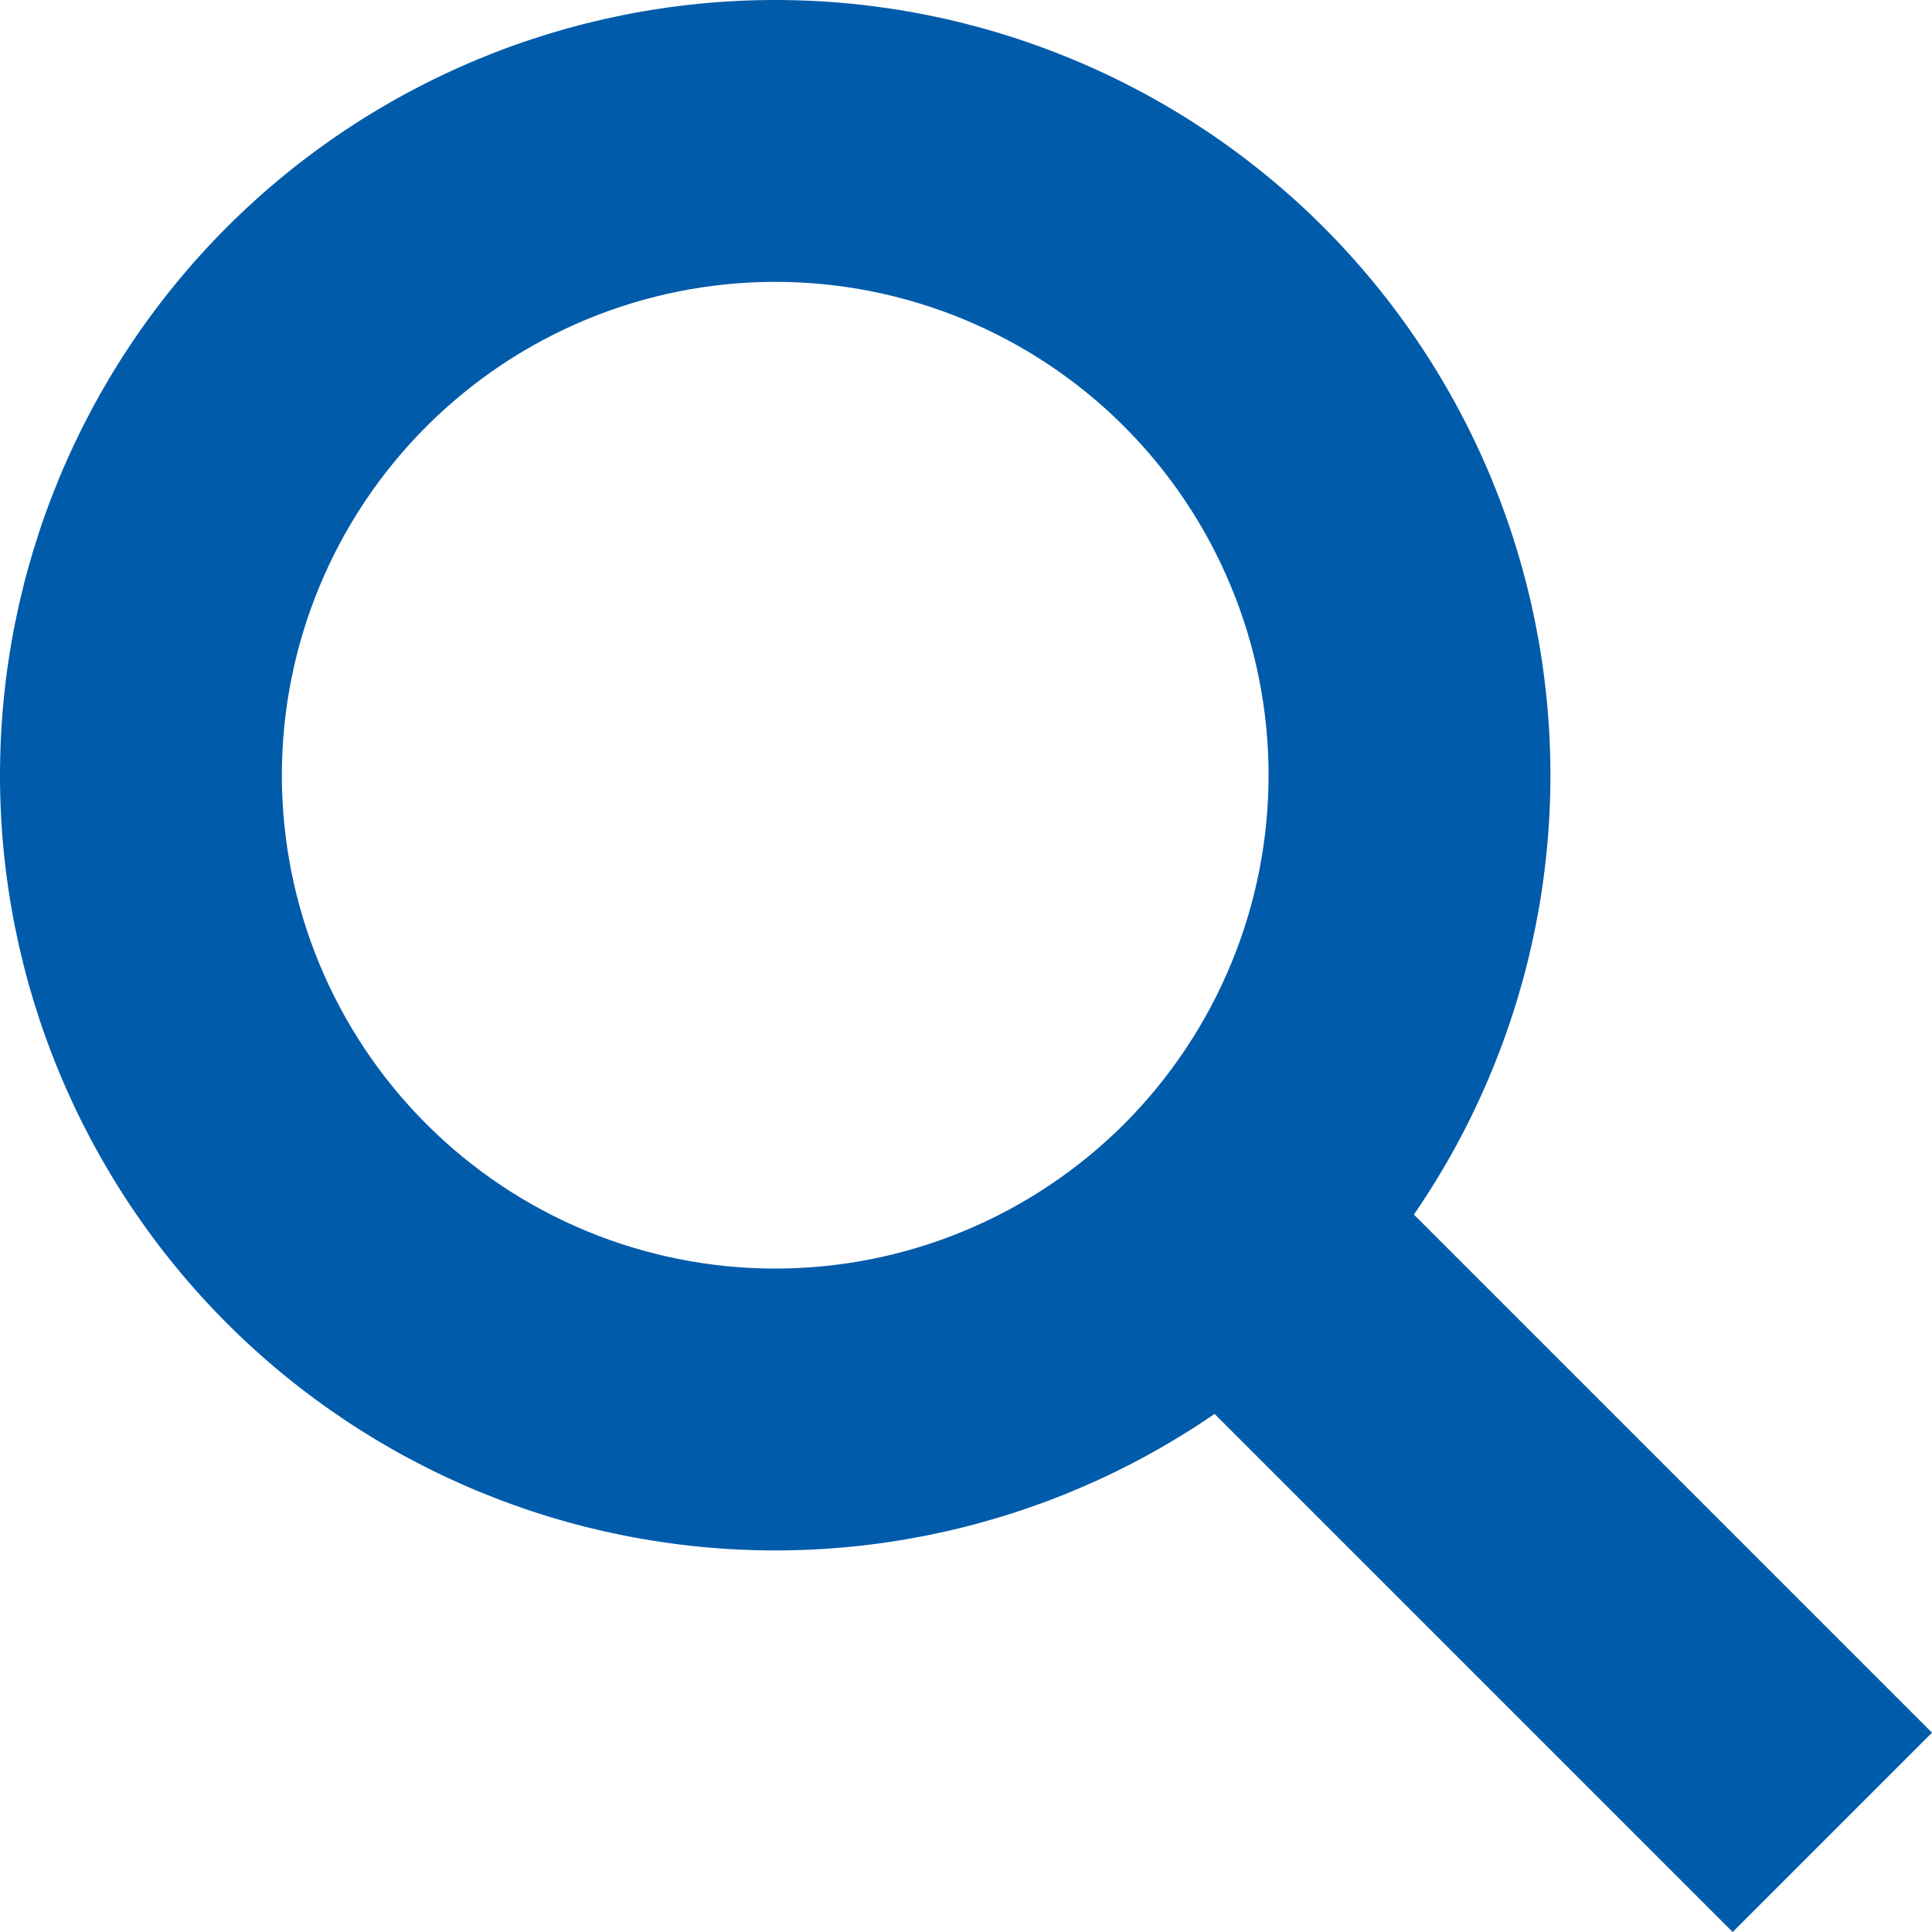
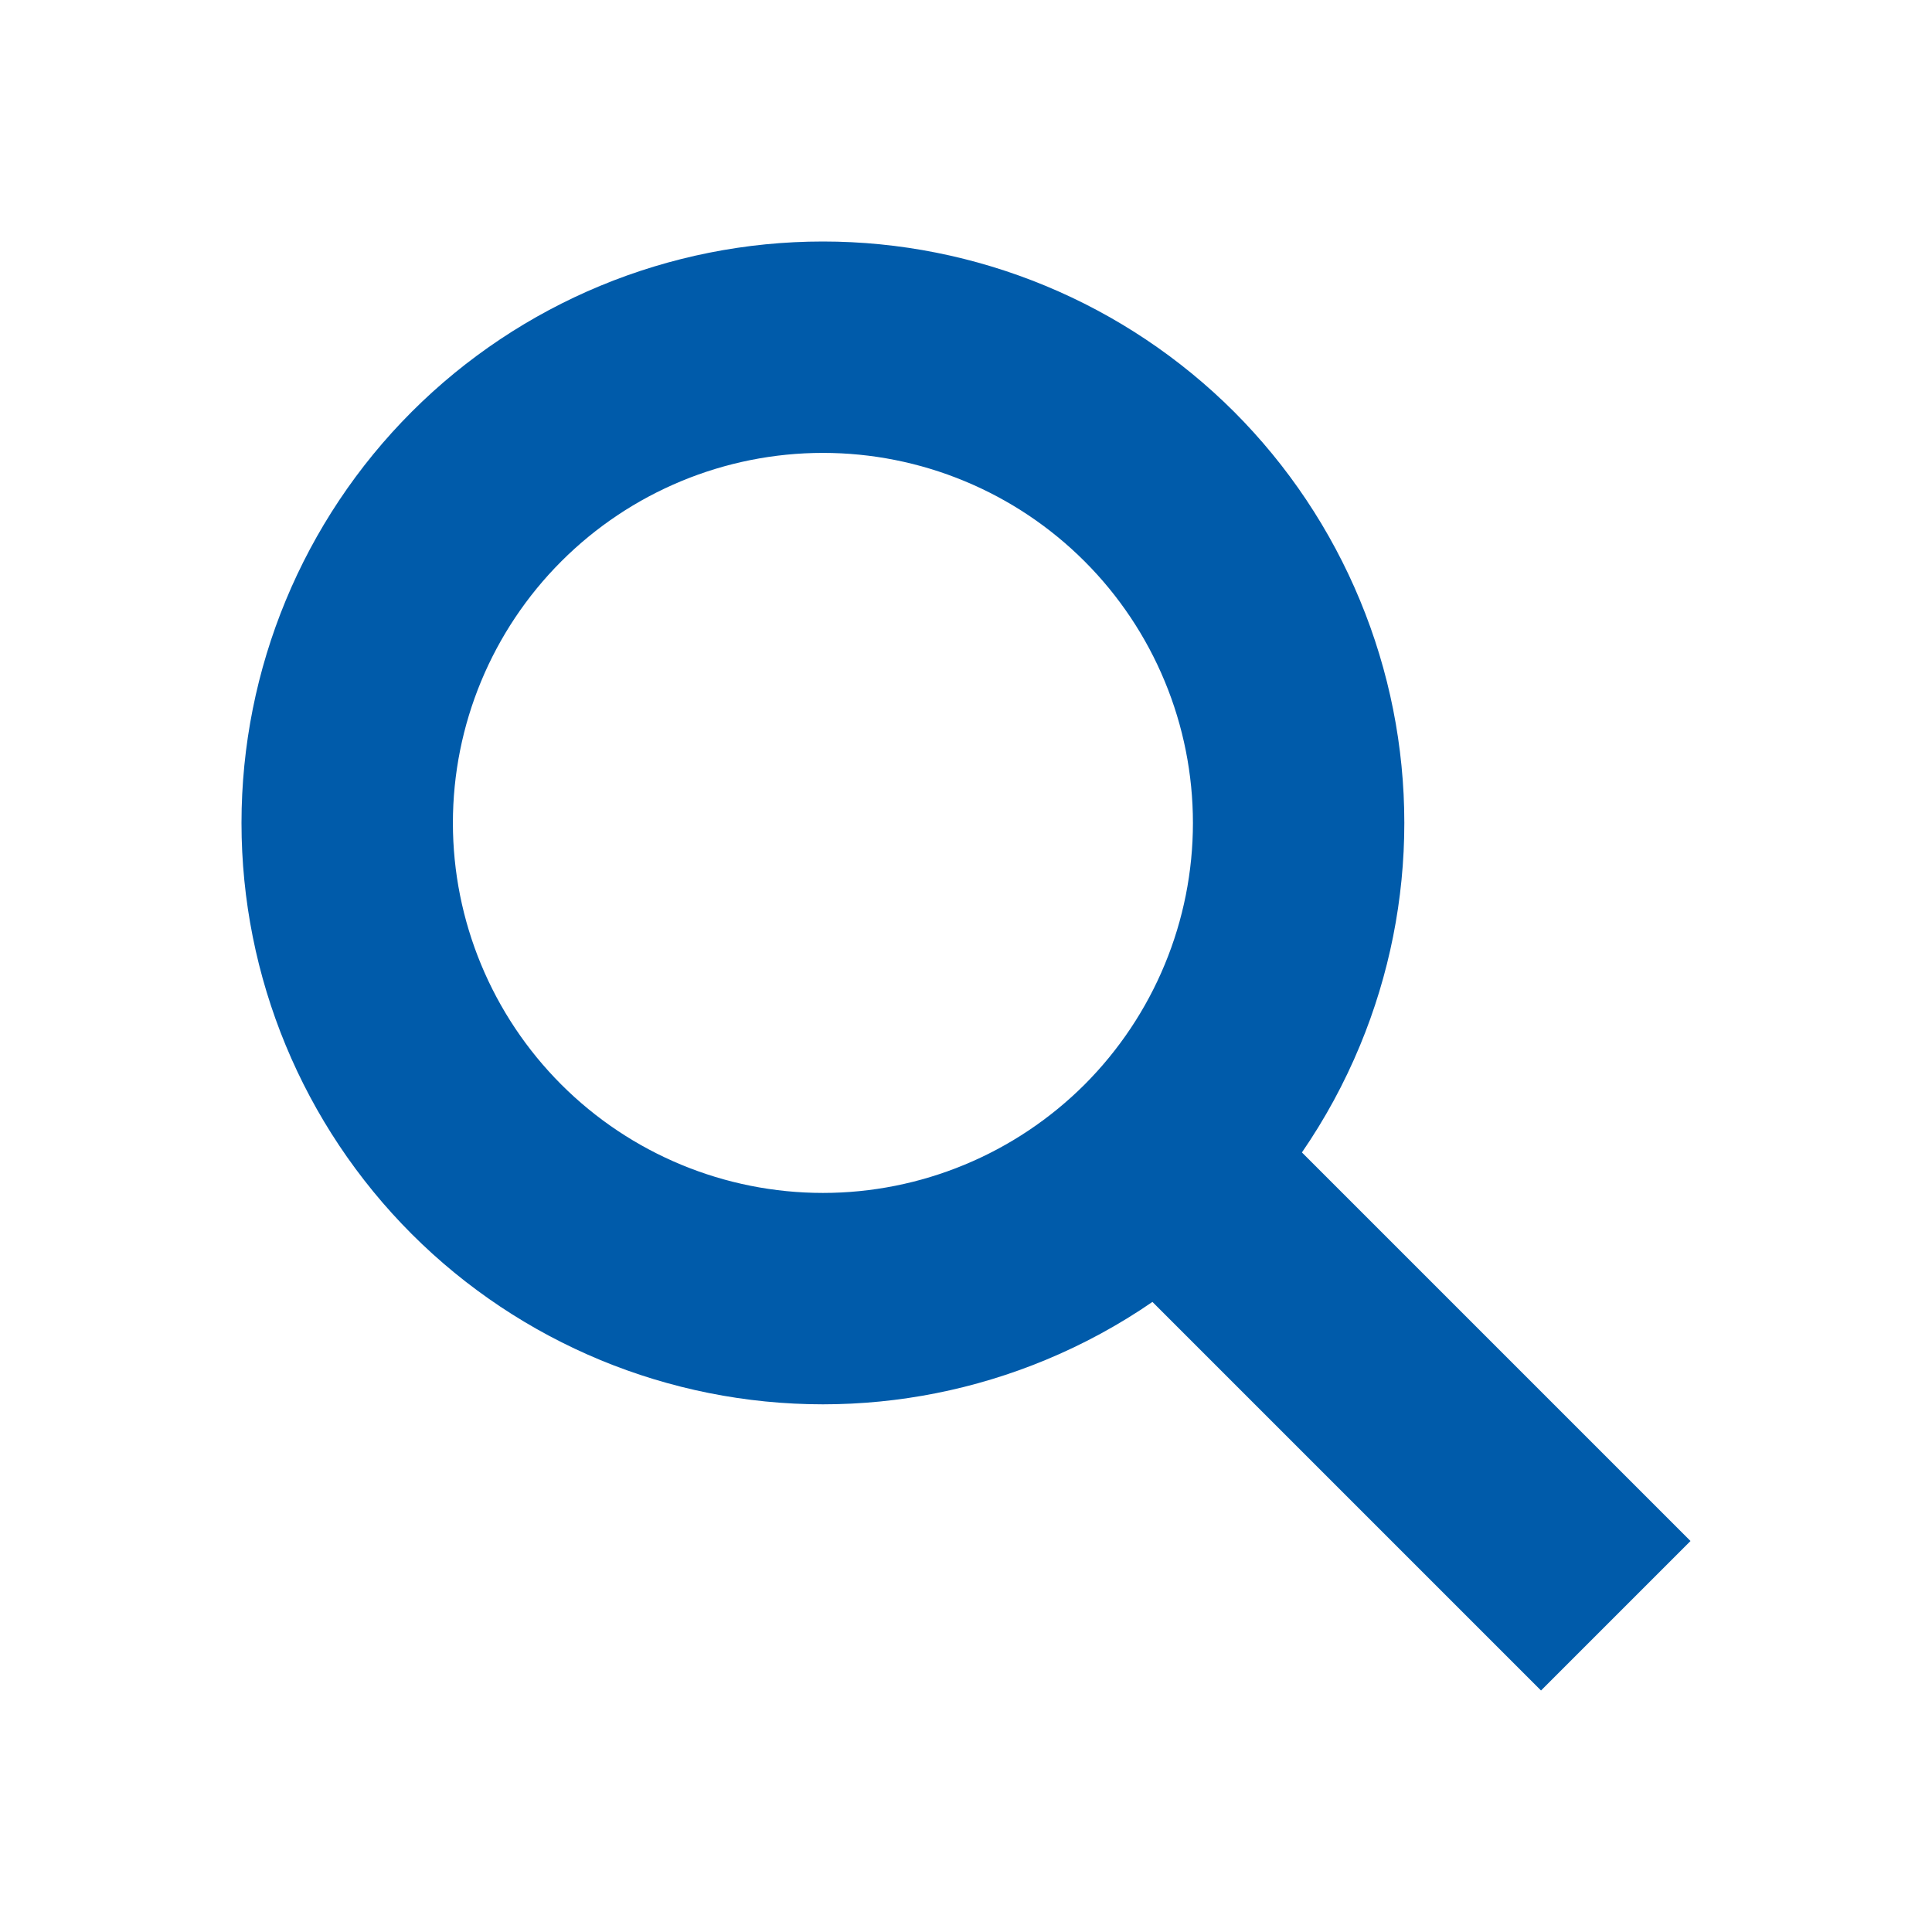
- <svg xmlns="http://www.w3.org/2000/svg" width="18" height="18" viewBox="0 0 18 18" fill="none">
-   <path fill-rule="evenodd" clip-rule="evenodd" d="M2.115 2.115C3.47 0.761 5.307 0 7.223 0C8.171 0 9.11 0.187 9.986 0.55C10.863 0.913 11.659 1.445 12.33 2.115C13 2.786 13.532 3.582 13.895 4.459C14.258 5.335 14.445 6.274 14.445 7.223C14.445 8.171 14.258 9.11 13.895 9.986C13.701 10.455 13.459 10.9 13.173 11.316L18 16.143L16.143 18L11.316 13.173C10.9 13.459 10.455 13.701 9.986 13.895C9.11 14.258 8.171 14.445 7.223 14.445C5.307 14.445 3.47 13.684 2.115 12.33C0.761 10.975 0 9.138 0 7.223C0 5.307 0.761 3.47 2.115 2.115ZM7.223 2.626C6.004 2.626 4.835 3.111 3.973 3.973C3.111 4.835 2.626 6.004 2.626 7.223C2.626 8.442 3.111 9.611 3.973 10.473C4.835 11.335 6.004 11.819 7.223 11.819C7.826 11.819 8.424 11.7 8.981 11.469C9.539 11.238 10.046 10.899 10.473 10.473C10.899 10.046 11.238 9.539 11.469 8.981C11.7 8.424 11.819 7.826 11.819 7.223C11.819 6.619 11.7 6.021 11.469 5.464C11.238 4.906 10.899 4.399 10.473 3.973C10.046 3.546 9.539 3.207 8.981 2.976C8.424 2.745 7.826 2.626 7.223 2.626Z" fill="#005BAA" />
+ <svg xmlns="http://www.w3.org/2000/svg" width="24" height="24" viewBox="0 0 24 24" fill="none">
+   <path fill-rule="evenodd" clip-rule="evenodd" d="M5.115 5.115C6.47 3.761 8.307 3 10.223 3C11.171 3 12.11 3.187 12.986 3.55C13.863 3.913 14.659 4.445 15.33 5.115C16 5.786 16.532 6.582 16.895 7.459C17.258 8.335 17.445 9.274 17.445 10.223C17.445 11.171 17.258 12.11 16.895 12.986C16.701 13.455 16.459 13.9 16.173 14.316L21 19.143L19.143 21L14.316 16.173C13.9 16.459 13.455 16.701 12.986 16.895C12.11 17.258 11.171 17.445 10.223 17.445C8.307 17.445 6.47 16.684 5.115 15.33C3.761 13.975 3 12.138 3 10.223C3 8.307 3.761 6.47 5.115 5.115ZM10.223 5.626C9.004 5.626 7.835 6.111 6.973 6.973C6.111 7.835 5.626 9.004 5.626 10.223C5.626 11.441 6.111 12.611 6.973 13.473C7.835 14.335 9.004 14.819 10.223 14.819C10.826 14.819 11.424 14.7 11.981 14.469C12.539 14.238 13.046 13.899 13.473 13.473C13.899 13.046 14.238 12.539 14.469 11.981C14.7 11.424 14.819 10.826 14.819 10.223C14.819 9.619 14.7 9.021 14.469 8.464C14.238 7.906 13.899 7.399 13.473 6.973C13.046 6.546 12.539 6.207 11.981 5.976C11.424 5.745 10.826 5.626 10.223 5.626Z" fill="#005BAA" />
</svg>
